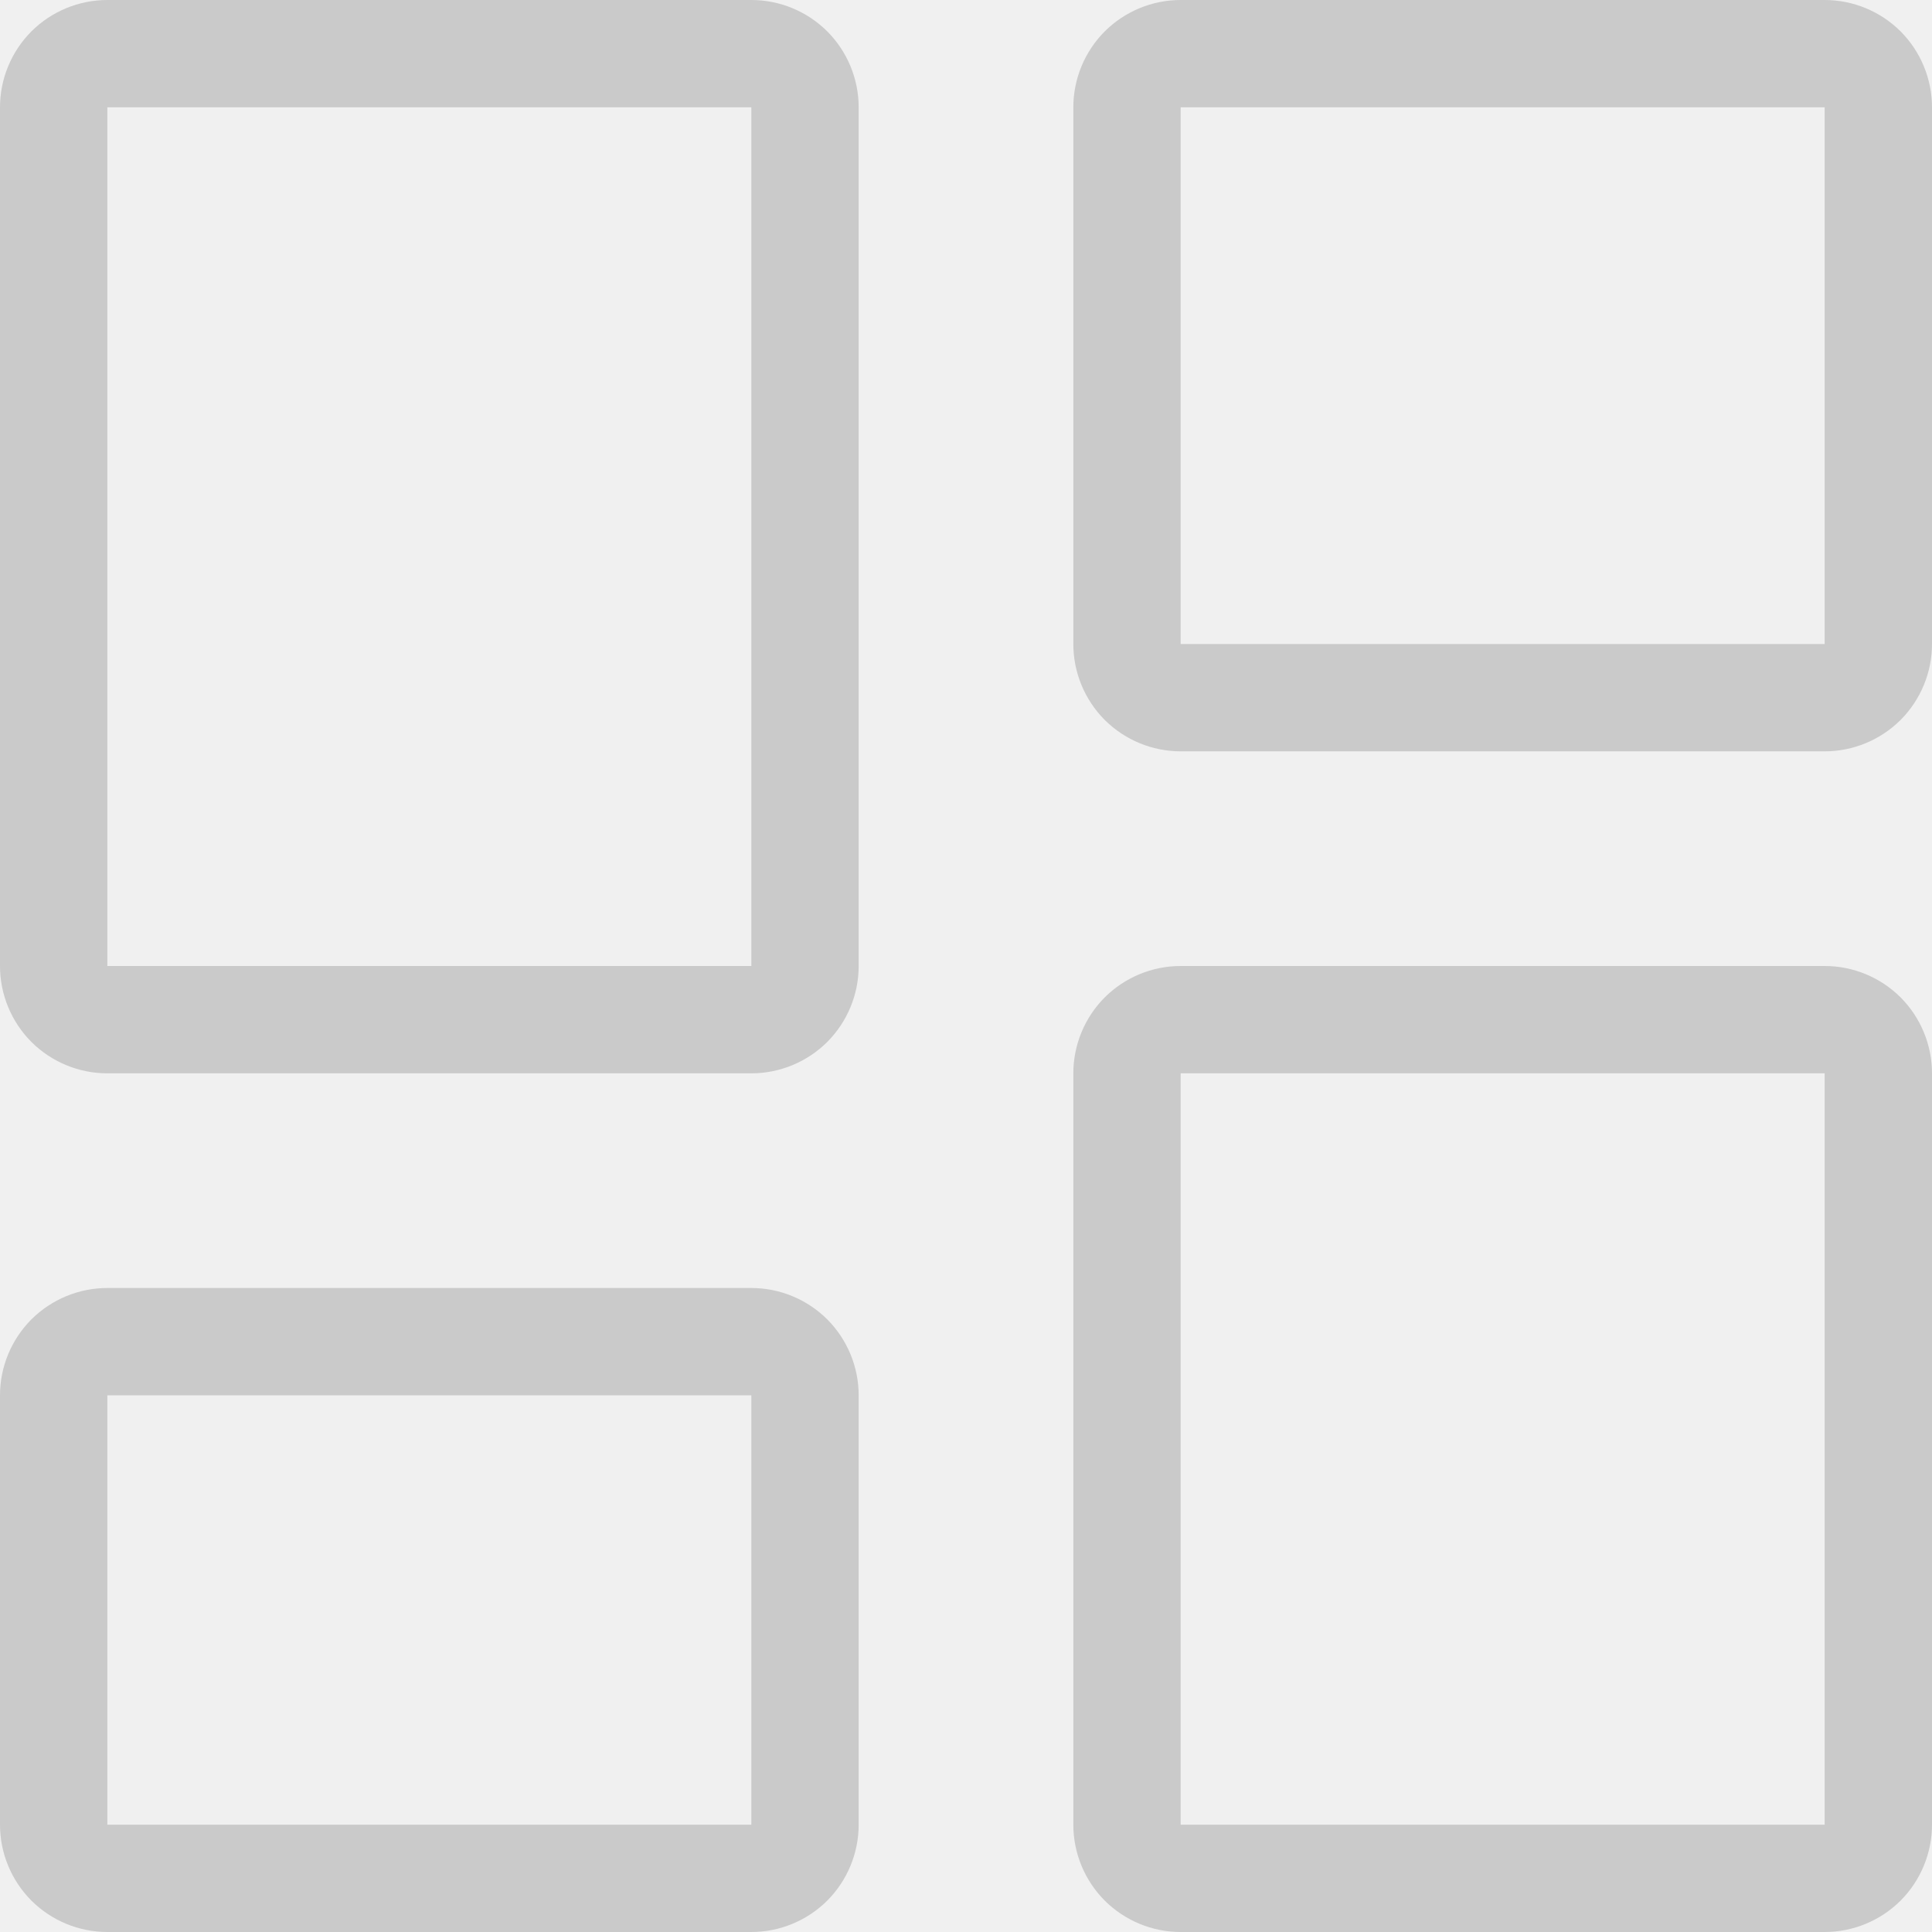
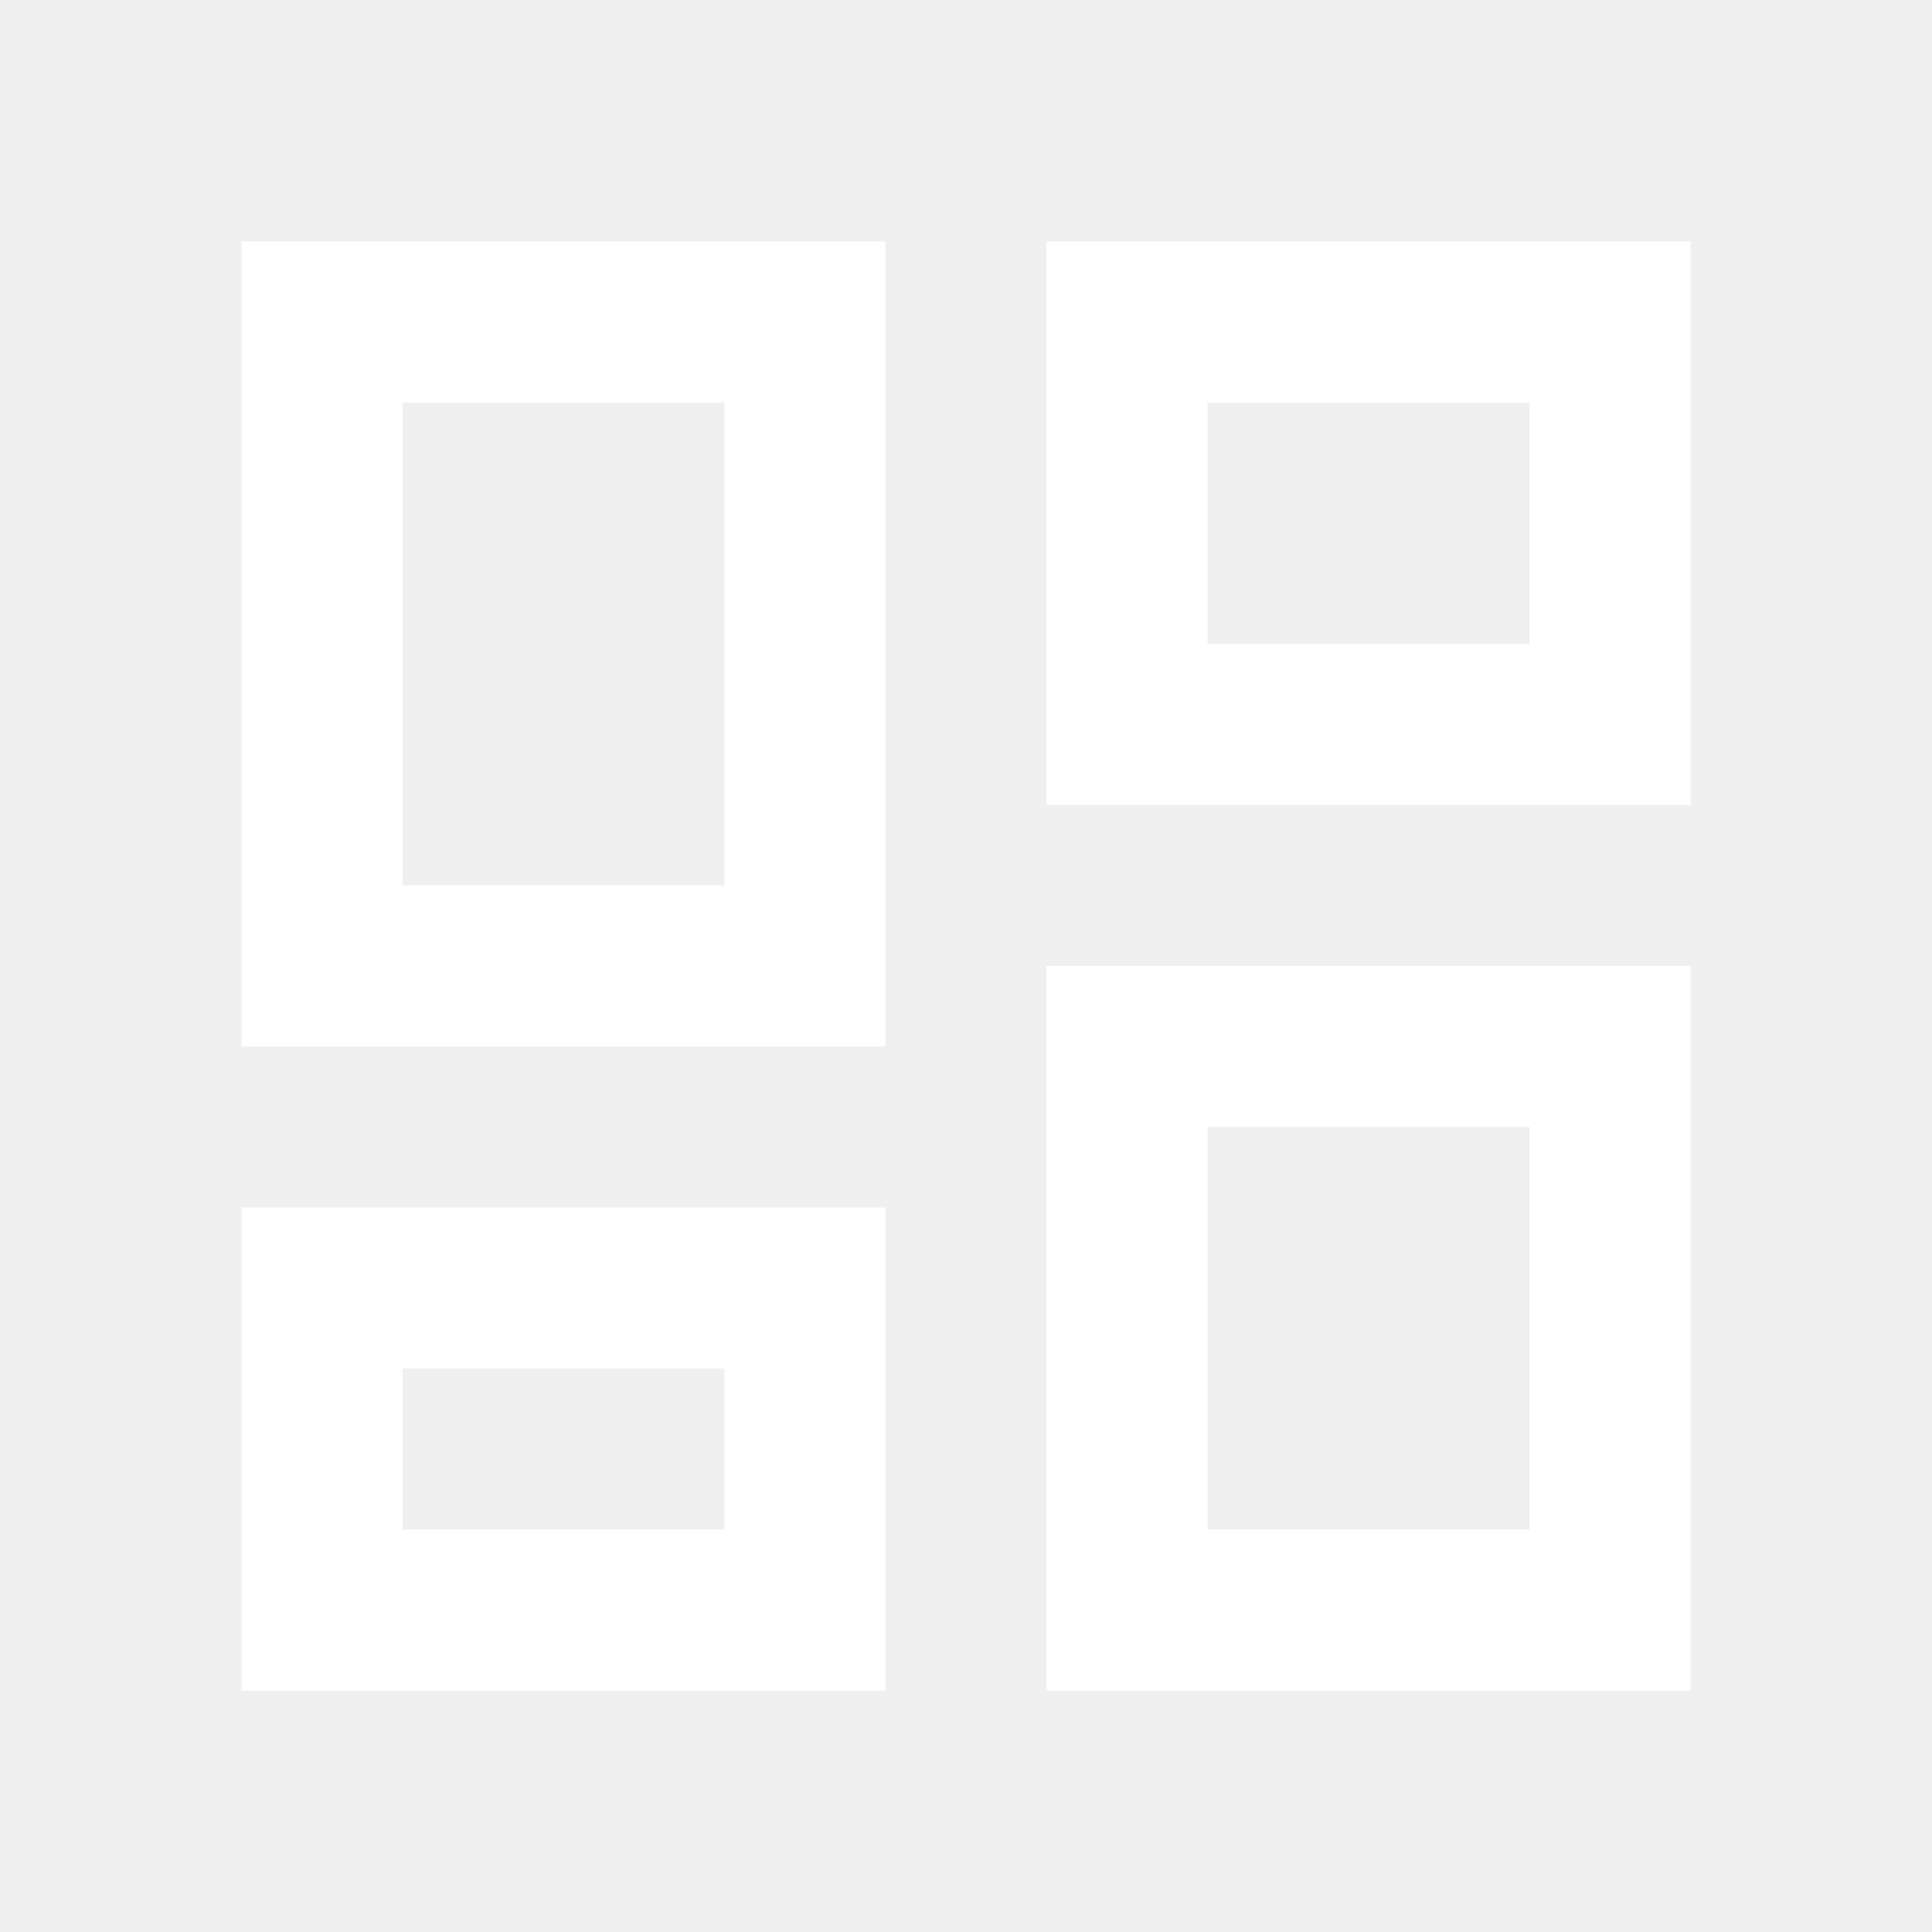
- <svg xmlns="http://www.w3.org/2000/svg" width="18" height="18" viewBox="0 0 18 18" fill="none">
-   <path d="M7 9.5H1C0.867 9.5 0.74 9.447 0.646 9.354C0.553 9.26 0.5 9.133 0.5 9V1C0.5 0.867 0.553 0.74 0.646 0.646C0.74 0.553 0.867 0.5 1 0.5H7C7.133 0.5 7.26 0.553 7.354 0.646C7.447 0.74 7.5 0.867 7.5 1V9C7.5 9.133 7.447 9.26 7.354 9.354C7.26 9.447 7.133 9.5 7 9.5ZM0.646 17.354C0.553 17.26 0.5 17.133 0.5 17V13C0.5 12.867 0.553 12.74 0.646 12.646C0.74 12.553 0.867 12.5 1 12.5H7C7.133 12.5 7.26 12.553 7.354 12.646C7.447 12.74 7.5 12.867 7.5 13V17C7.5 17.133 7.447 17.26 7.354 17.354C7.26 17.447 7.133 17.5 7 17.5H1C0.867 17.5 0.74 17.447 0.646 17.354ZM10.646 17.354C10.553 17.26 10.5 17.133 10.5 17V10C10.5 9.867 10.553 9.74 10.646 9.646C10.74 9.553 10.867 9.5 11 9.5H17C17.133 9.5 17.26 9.553 17.354 9.646C17.447 9.74 17.5 9.867 17.5 10V17C17.5 17.133 17.447 17.26 17.354 17.354C17.26 17.447 17.133 17.5 17 17.5H11C10.867 17.5 10.74 17.447 10.646 17.354ZM17 6.5H11C10.867 6.5 10.74 6.447 10.646 6.354C10.553 6.26 10.5 6.133 10.5 6V1C10.5 0.867 10.553 0.74 10.646 0.646C10.74 0.553 10.867 0.5 11 0.5H17C17.133 0.5 17.26 0.553 17.354 0.646C17.447 0.74 17.5 0.867 17.5 1V6C17.5 6.133 17.447 6.26 17.354 6.354C17.26 6.447 17.133 6.5 17 6.5Z" stroke="#CACACA" />
+ <svg xmlns="http://www.w3.org/2000/svg" width="24" height="24" viewBox="0 0 24 24" fill="none">
+   <path d="M10 12H4L4 4L10 4L10 12ZM10 20H4V16H10V20ZM20 20H14V13H20V20ZM20 9H14V4H20V9Z" stroke="white" stroke-width="2" />
</svg>
